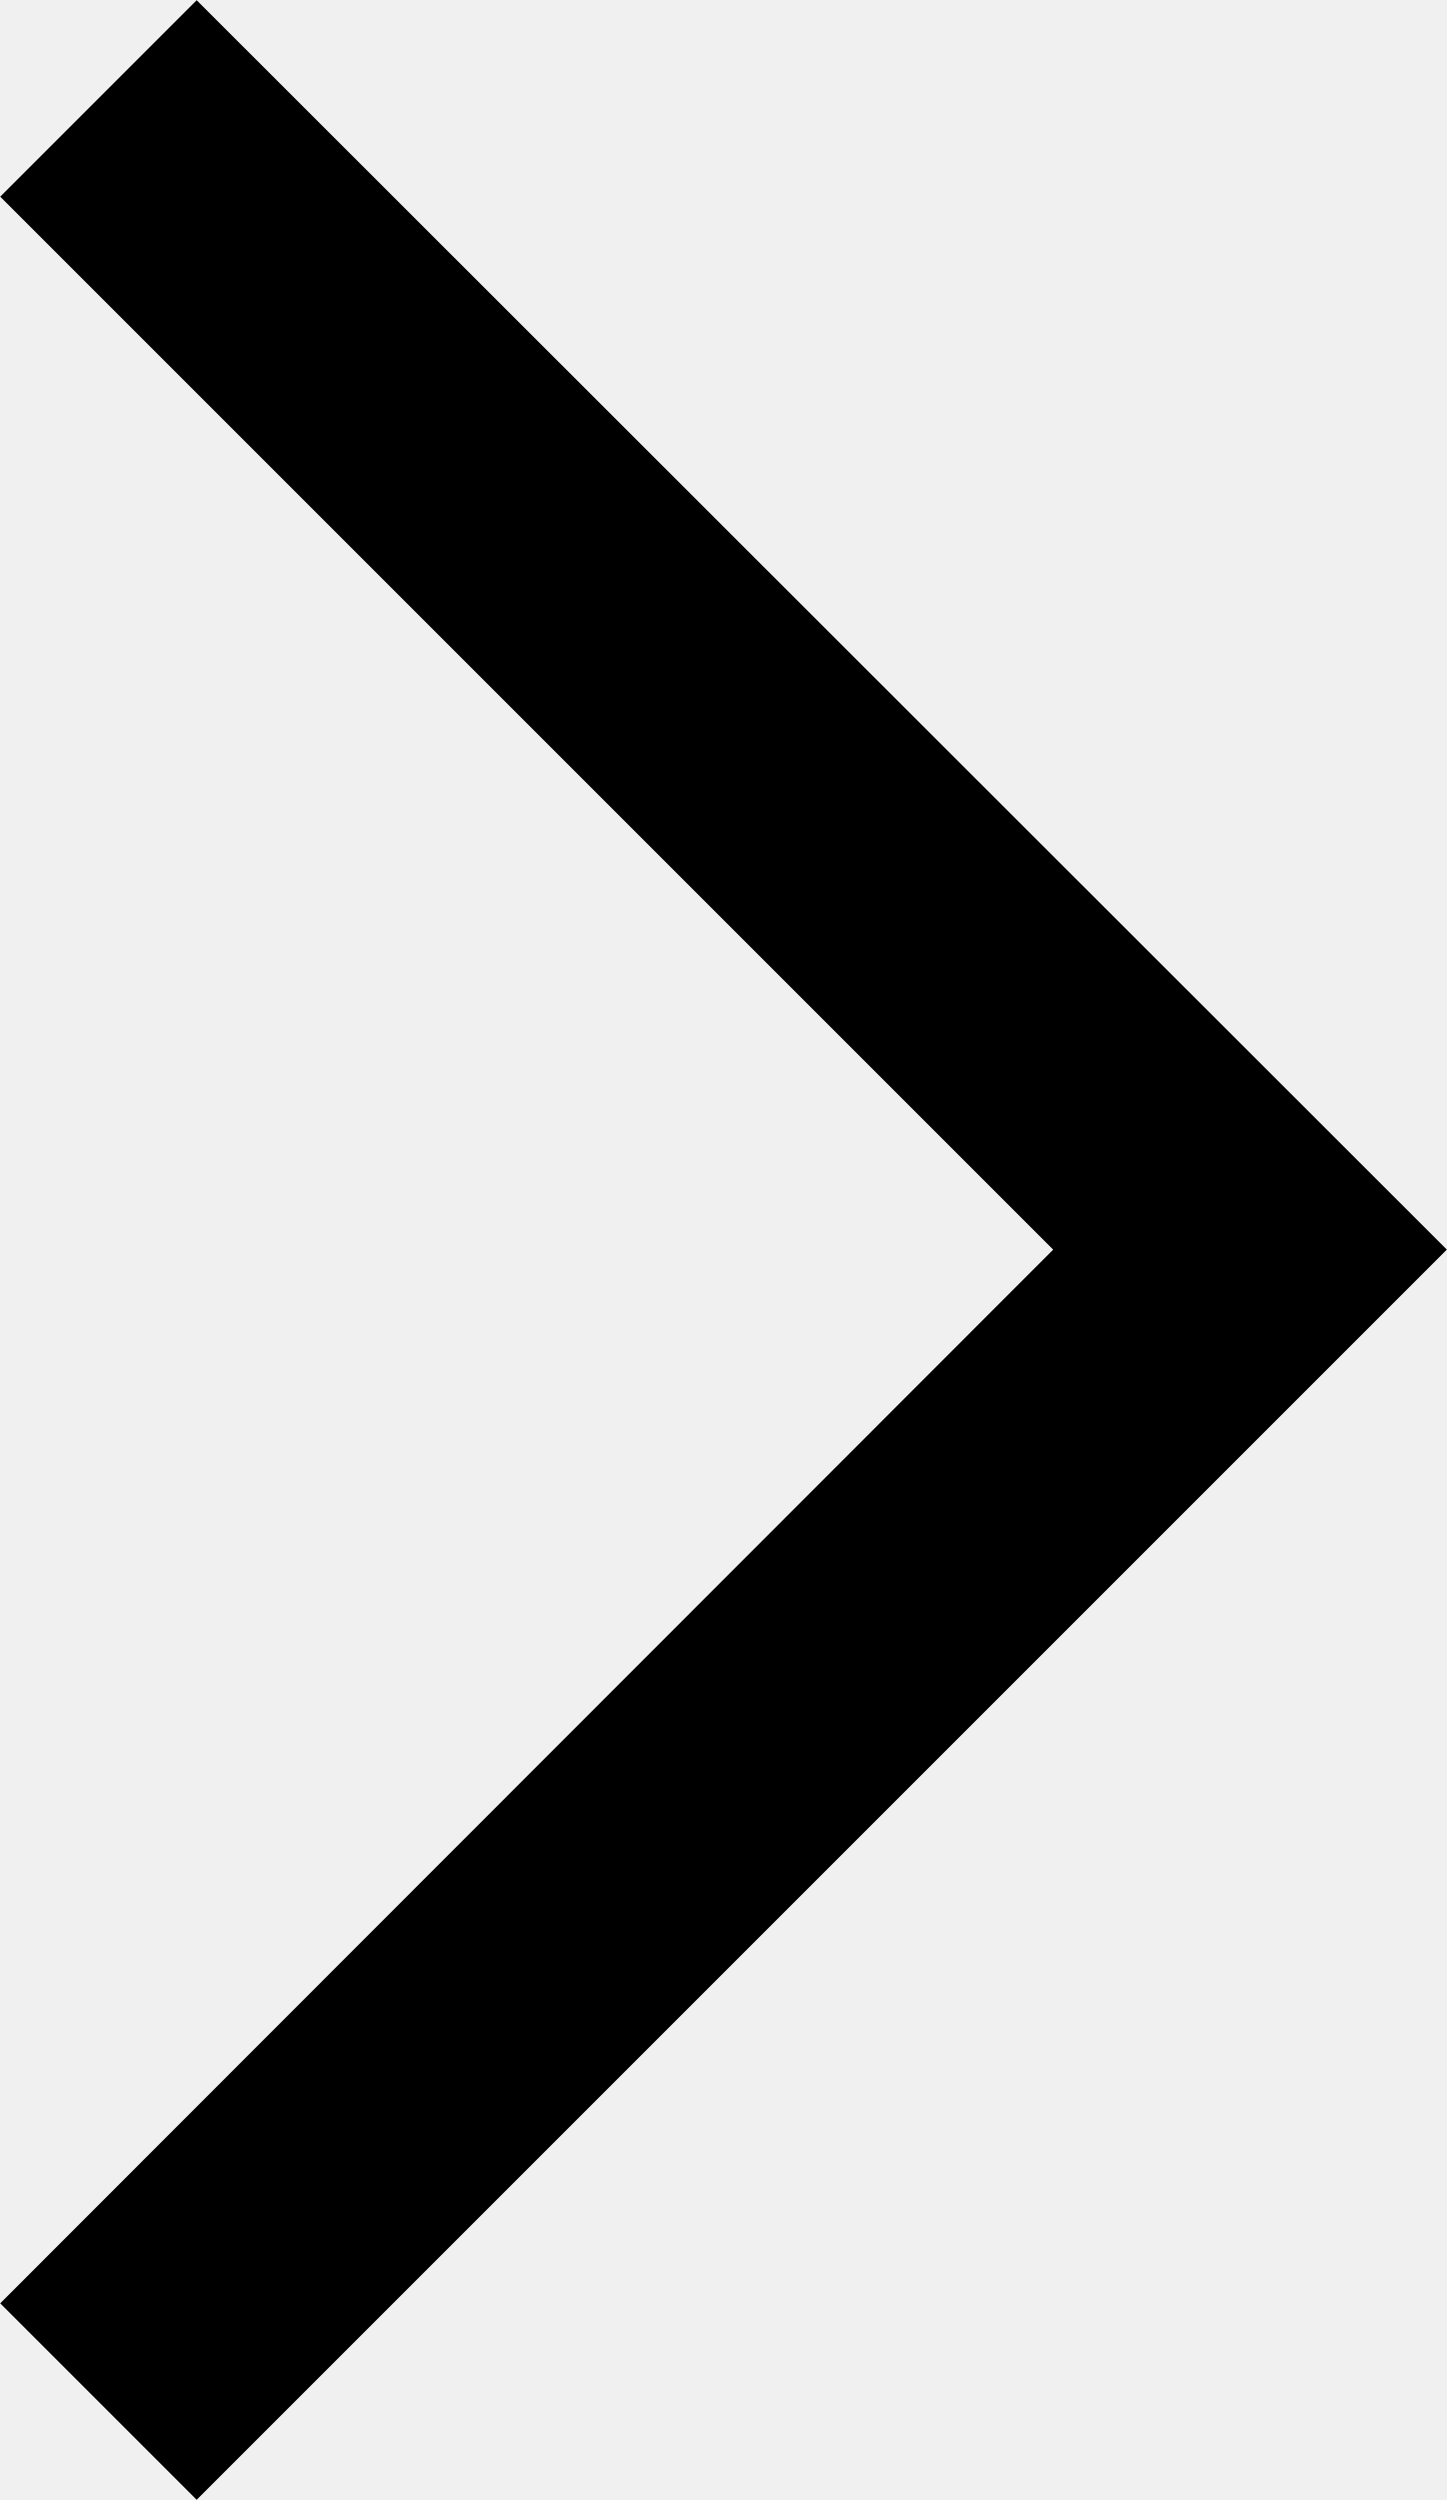
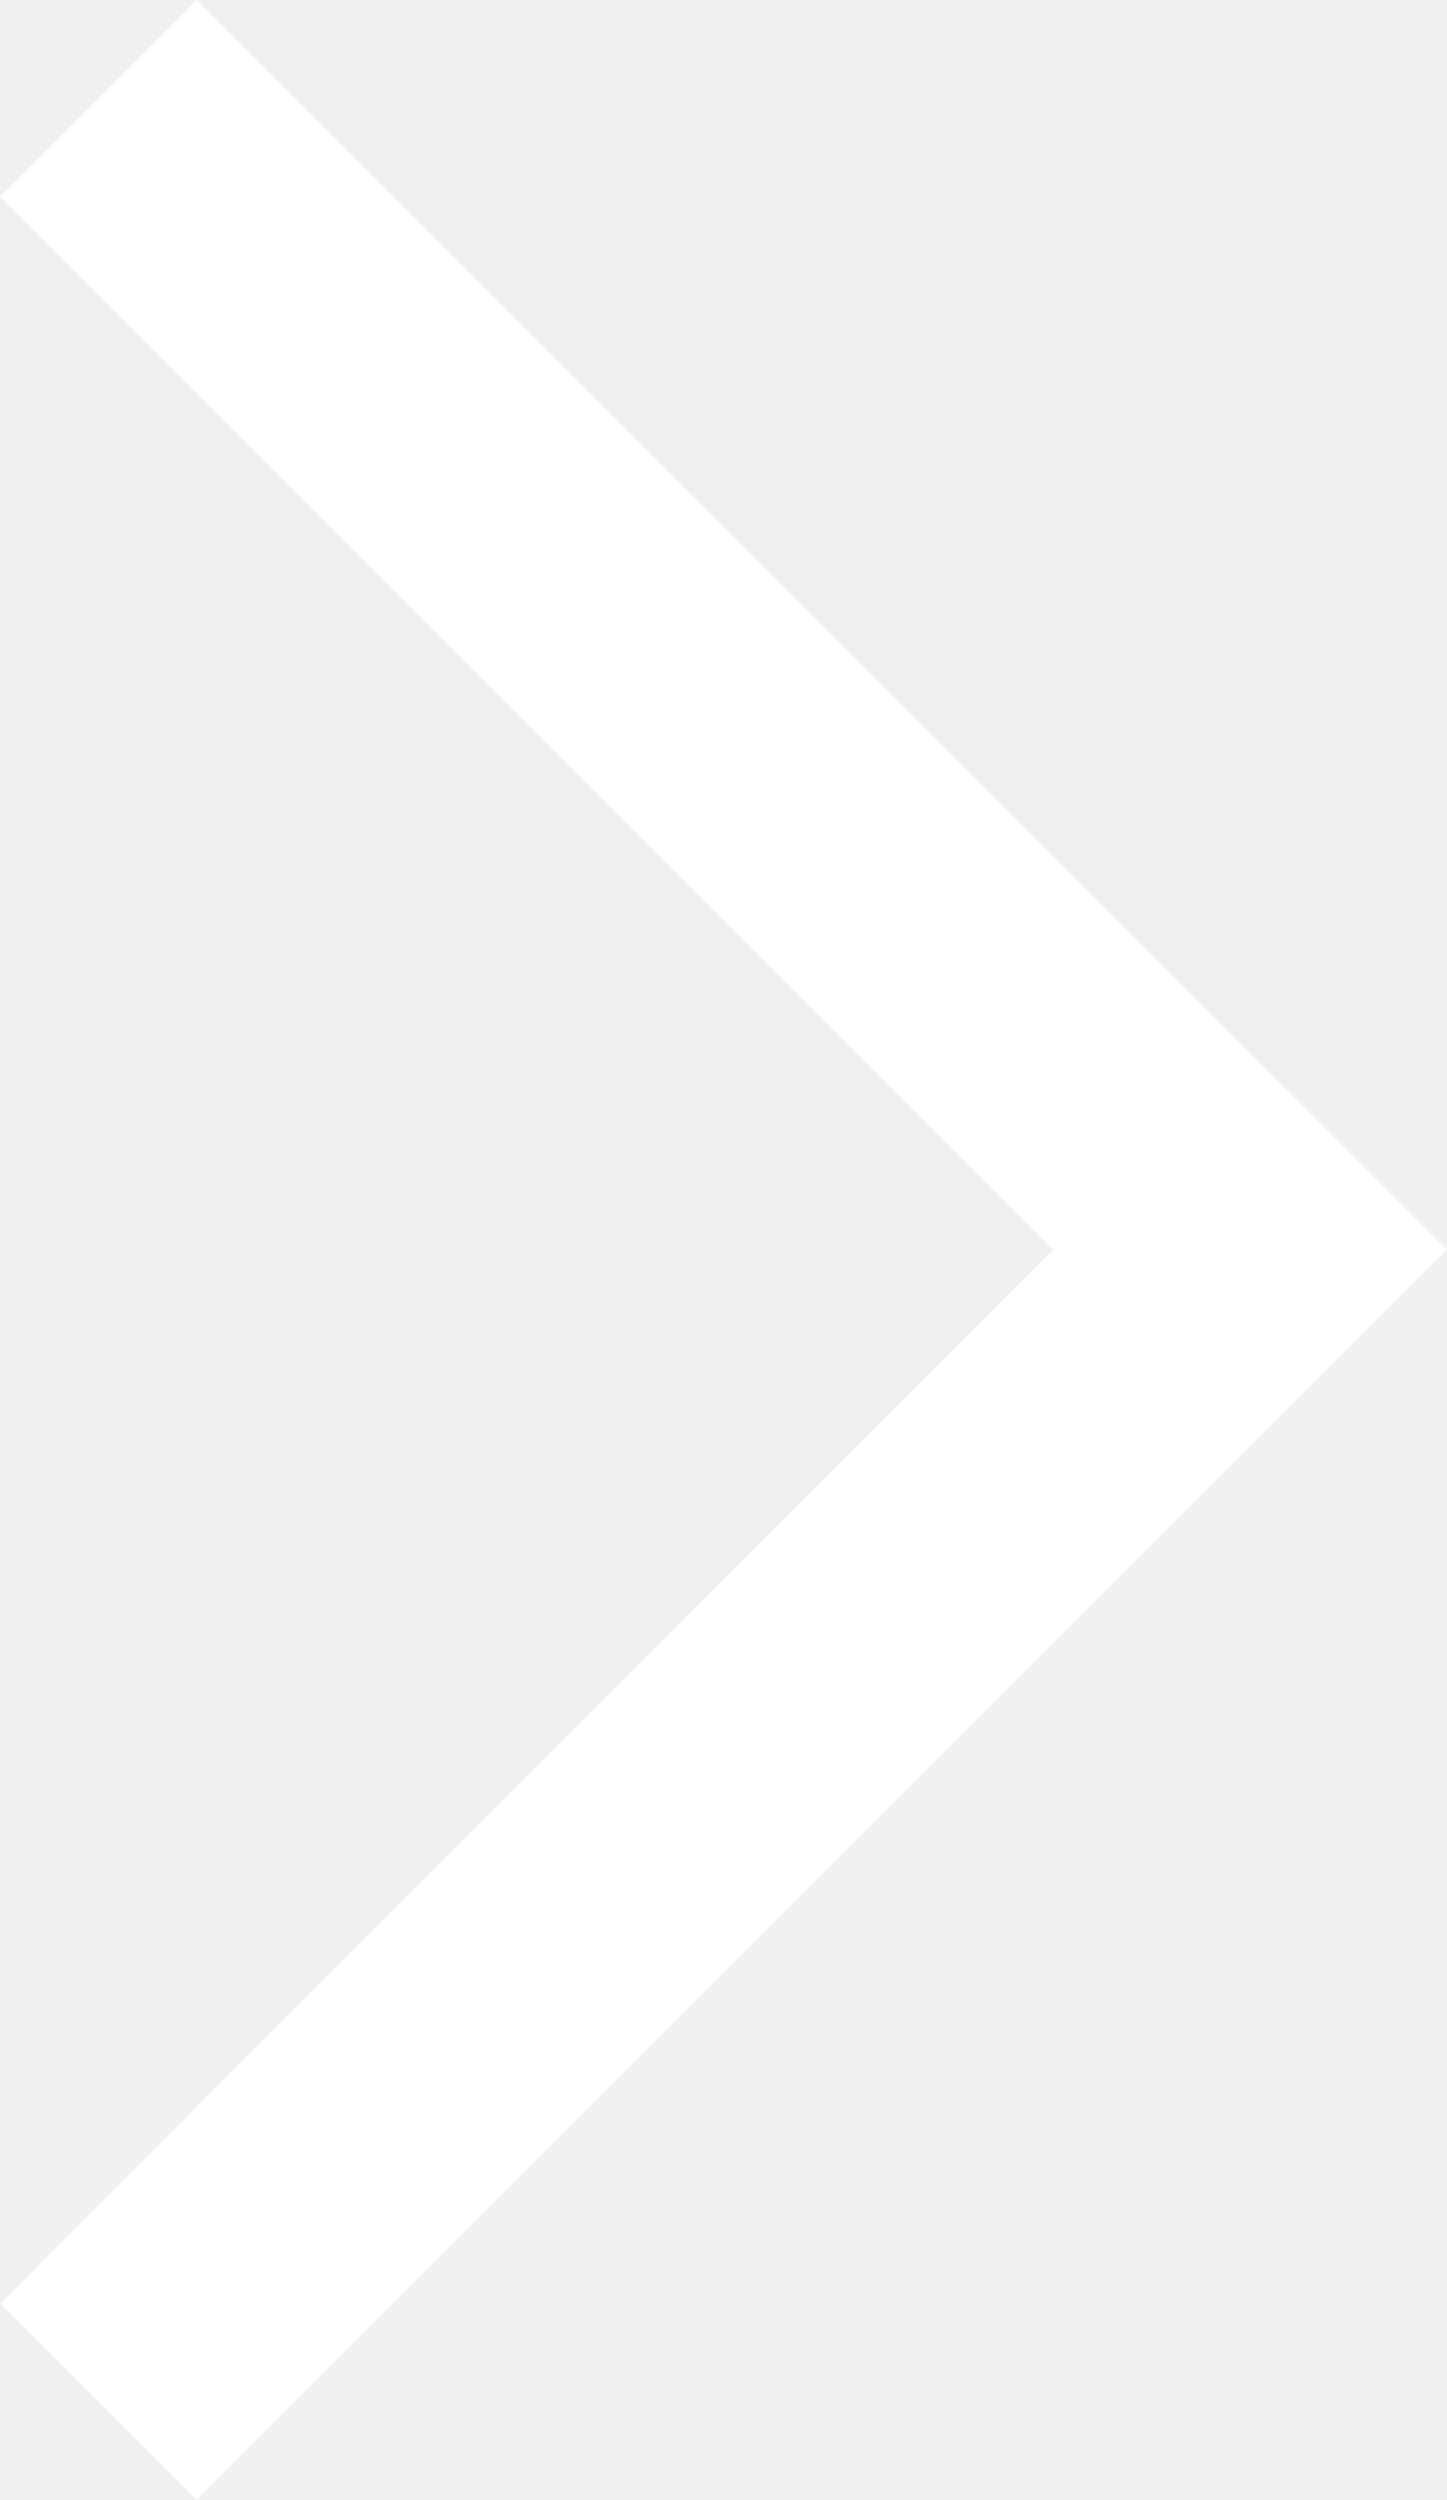
<svg xmlns="http://www.w3.org/2000/svg" viewBox="0 0 19.12 33.05">
  <defs>
-     <style>.cls-1{stroke:#000;stroke-miterlimit:10;}</style>
+     <style>.cls-1{stroke:#000;stroke-miterlimit:10; fill: #ffffff; stroke: #ffffff}</style>
  </defs>
  <g id="Layer_2" data-name="Layer 2">
    <g id="Layer_3" data-name="Layer 3">
      <polygon class="cls-1" points="18.42 16.52 2.6 32.34 0.71 30.45 14.63 16.52 0.71 2.6 2.6 0.71 18.42 16.52" />
    </g>
  </g>
</svg>
